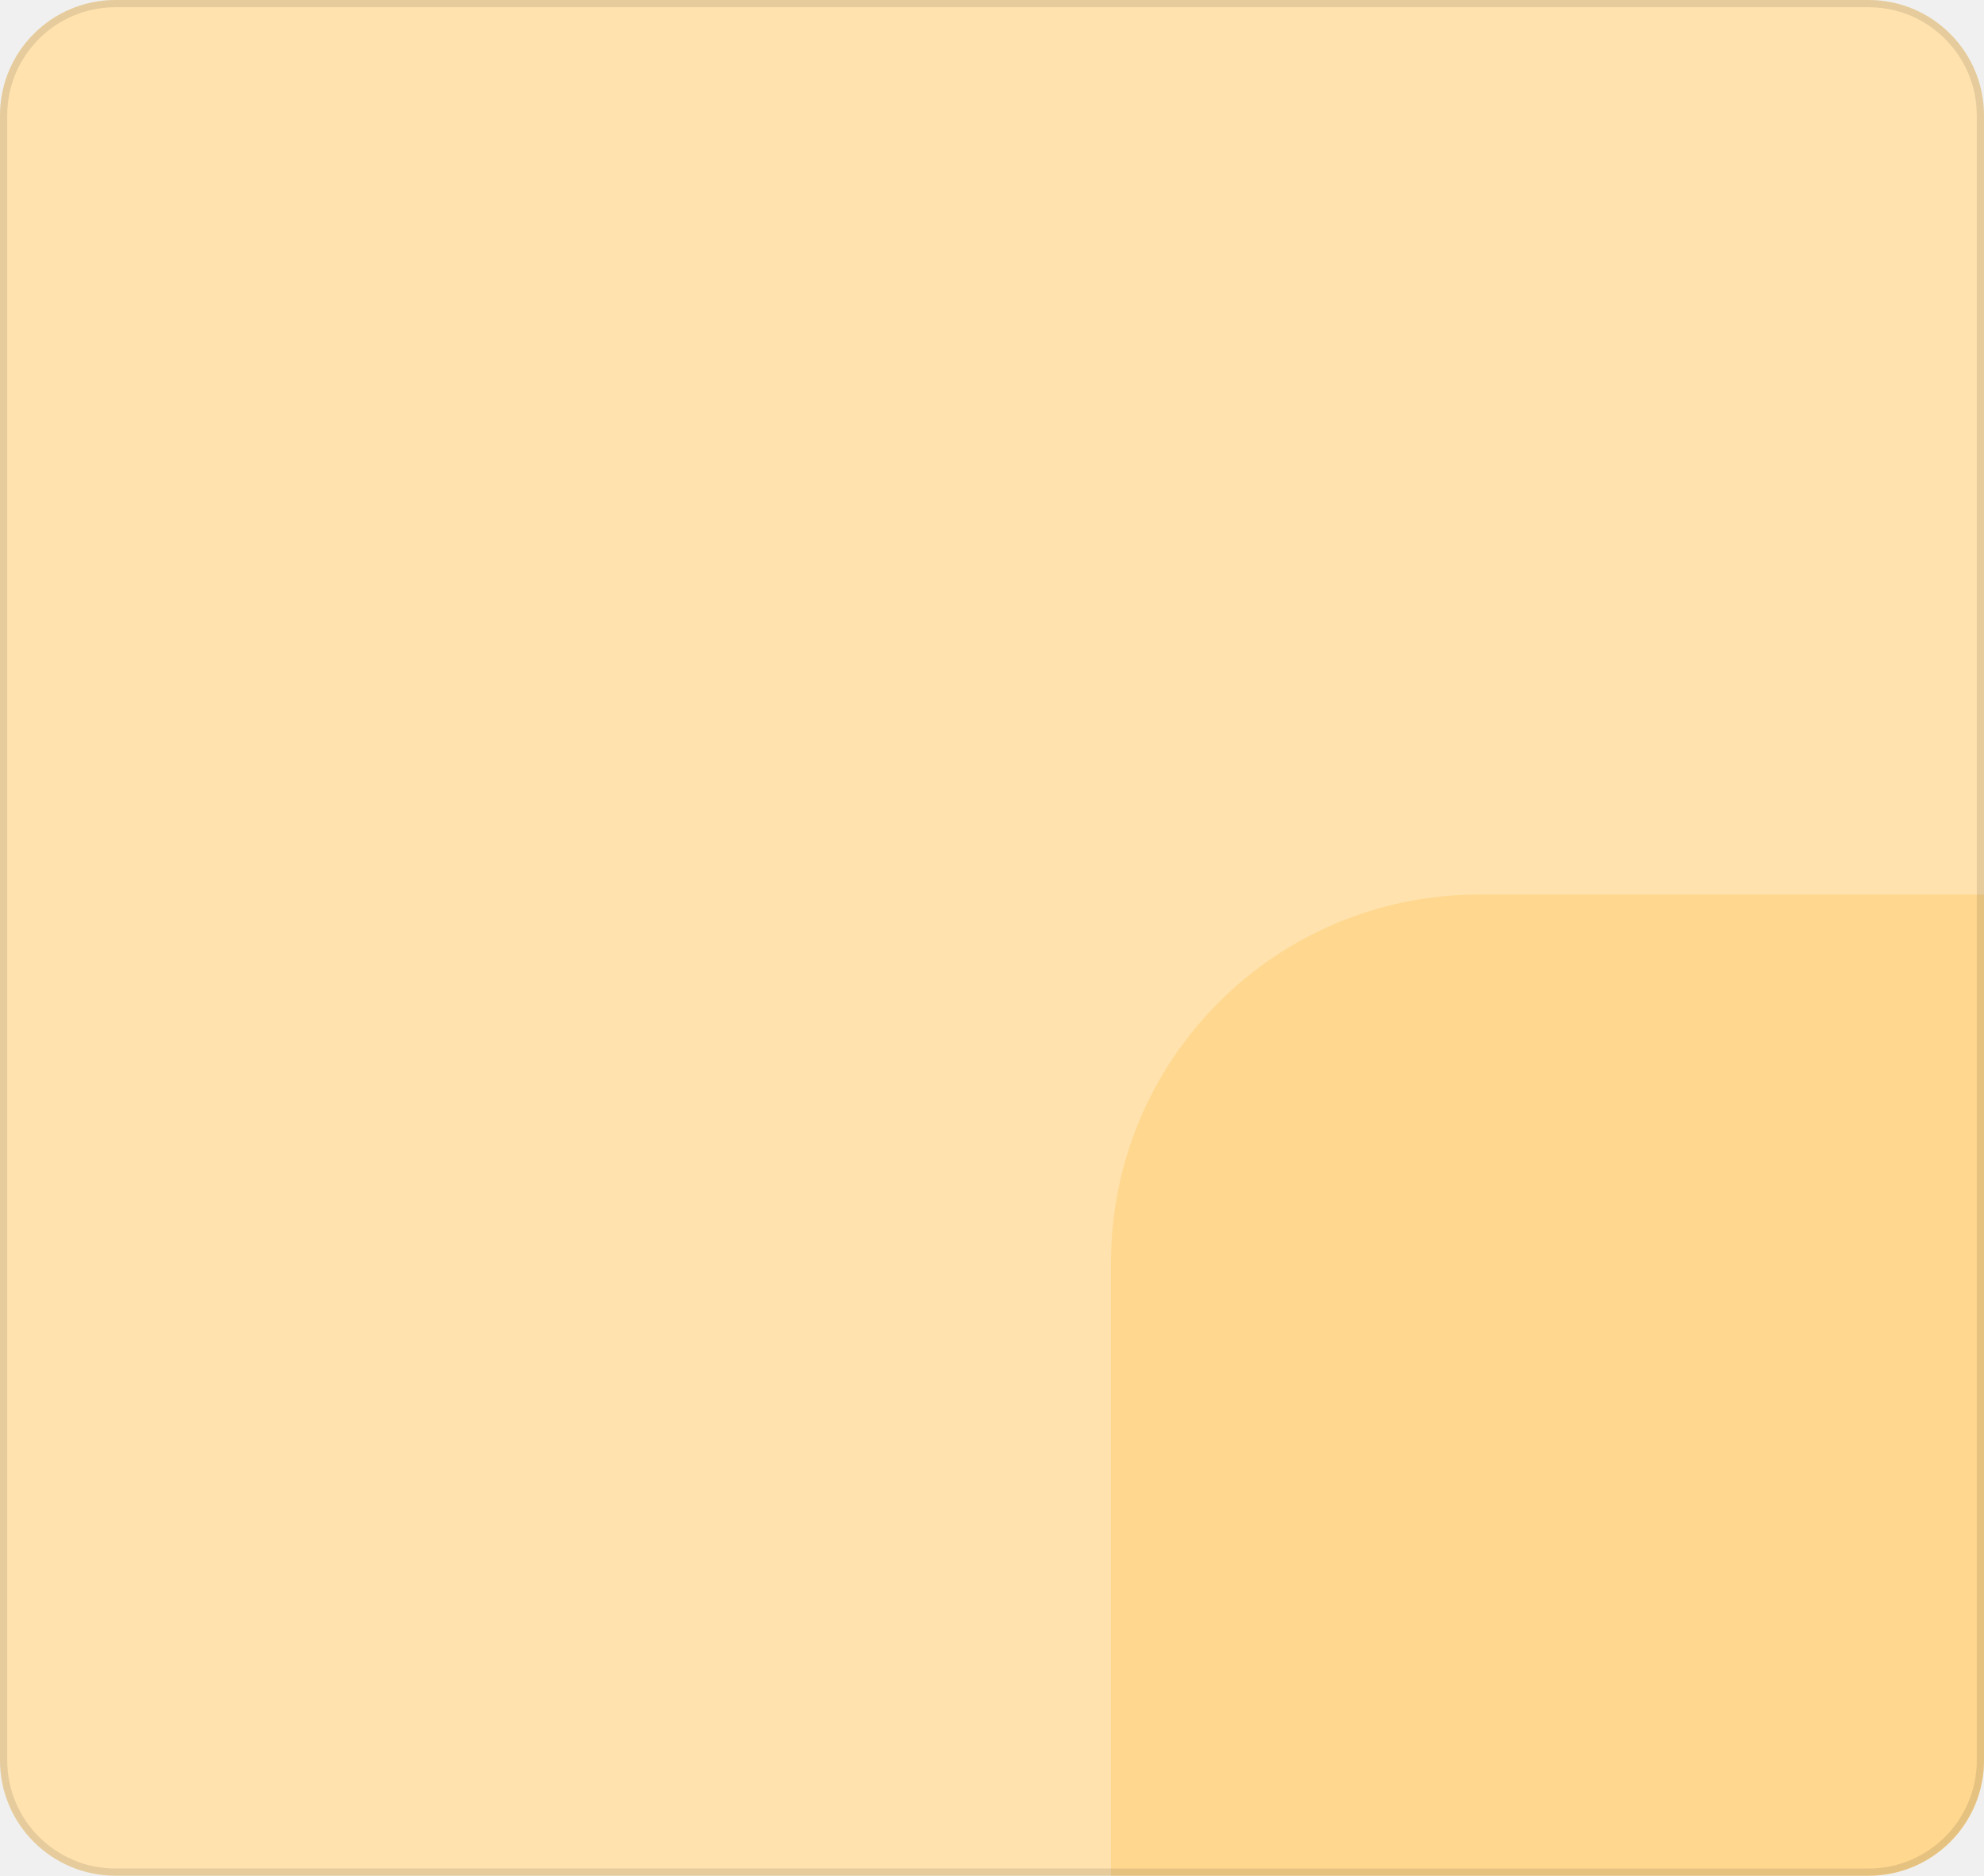
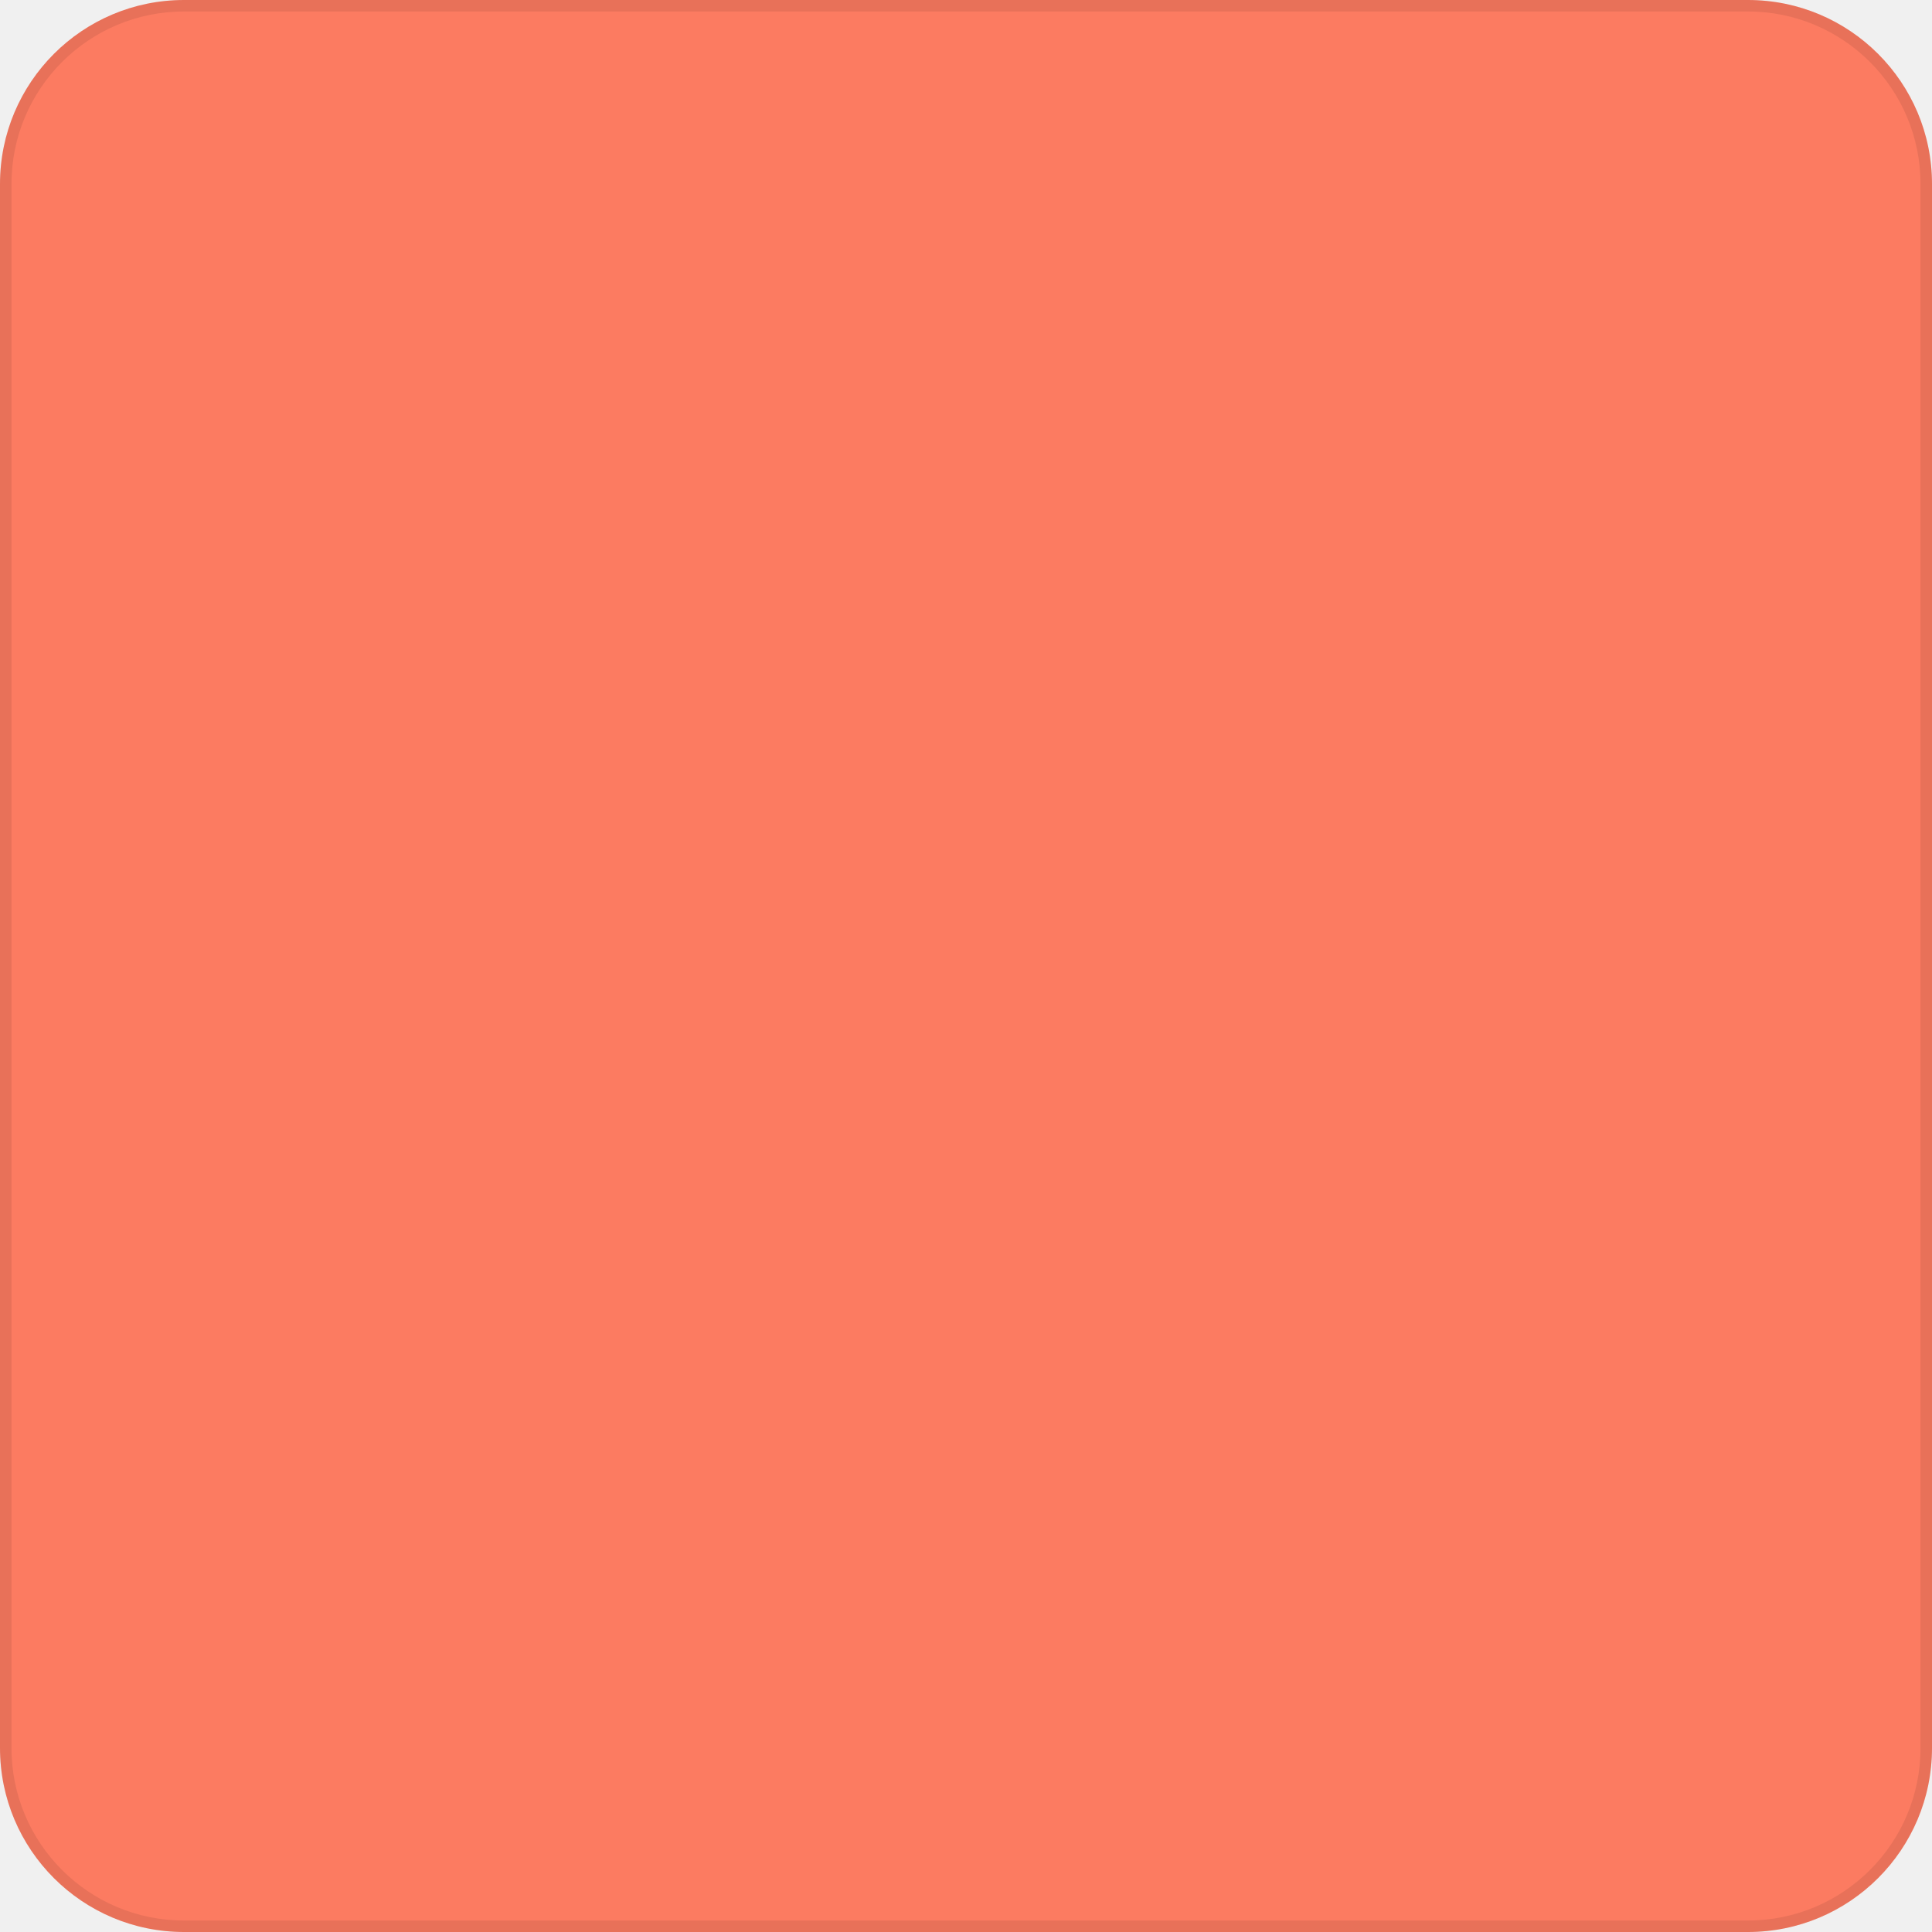
- <svg xmlns="http://www.w3.org/2000/svg" width="275" height="260" viewBox="0 0 275 260" fill="none">
-   <g clip-path="url(#clip0_1_171)">
-     <rect width="275" height="260" rx="16" fill="#FFE2AD" />
-     <path d="M154 175C154 146.833 176.833 124 205 124H435C463.167 124 486 146.833 486 175V391C486 419.167 463.167 442 435 442H205C176.833 442 154 419.167 154 391V175Z" fill="#FFD382" fill-opacity="0.7" />
-   </g>
-   <rect x="0.5" y="0.5" width="274" height="259" rx="15.5" stroke="black" stroke-opacity="0.1" />
-   <defs>
-     <clipPath id="clip0_1_171">
-       <rect width="275" height="260" rx="16" fill="white" />
-     </clipPath>
-   </defs>
+ <svg xmlns="http://www.w3.org/2000/svg" width="168" height="168" viewBox="0 0 168 168" fill="none">
+   <rect width="168" height="168" rx="16" fill="#FC7B61" />
+   <rect x="0.5" y="0.5" width="167" height="167" rx="15.5" stroke="black" stroke-opacity="0.08" />
</svg>
